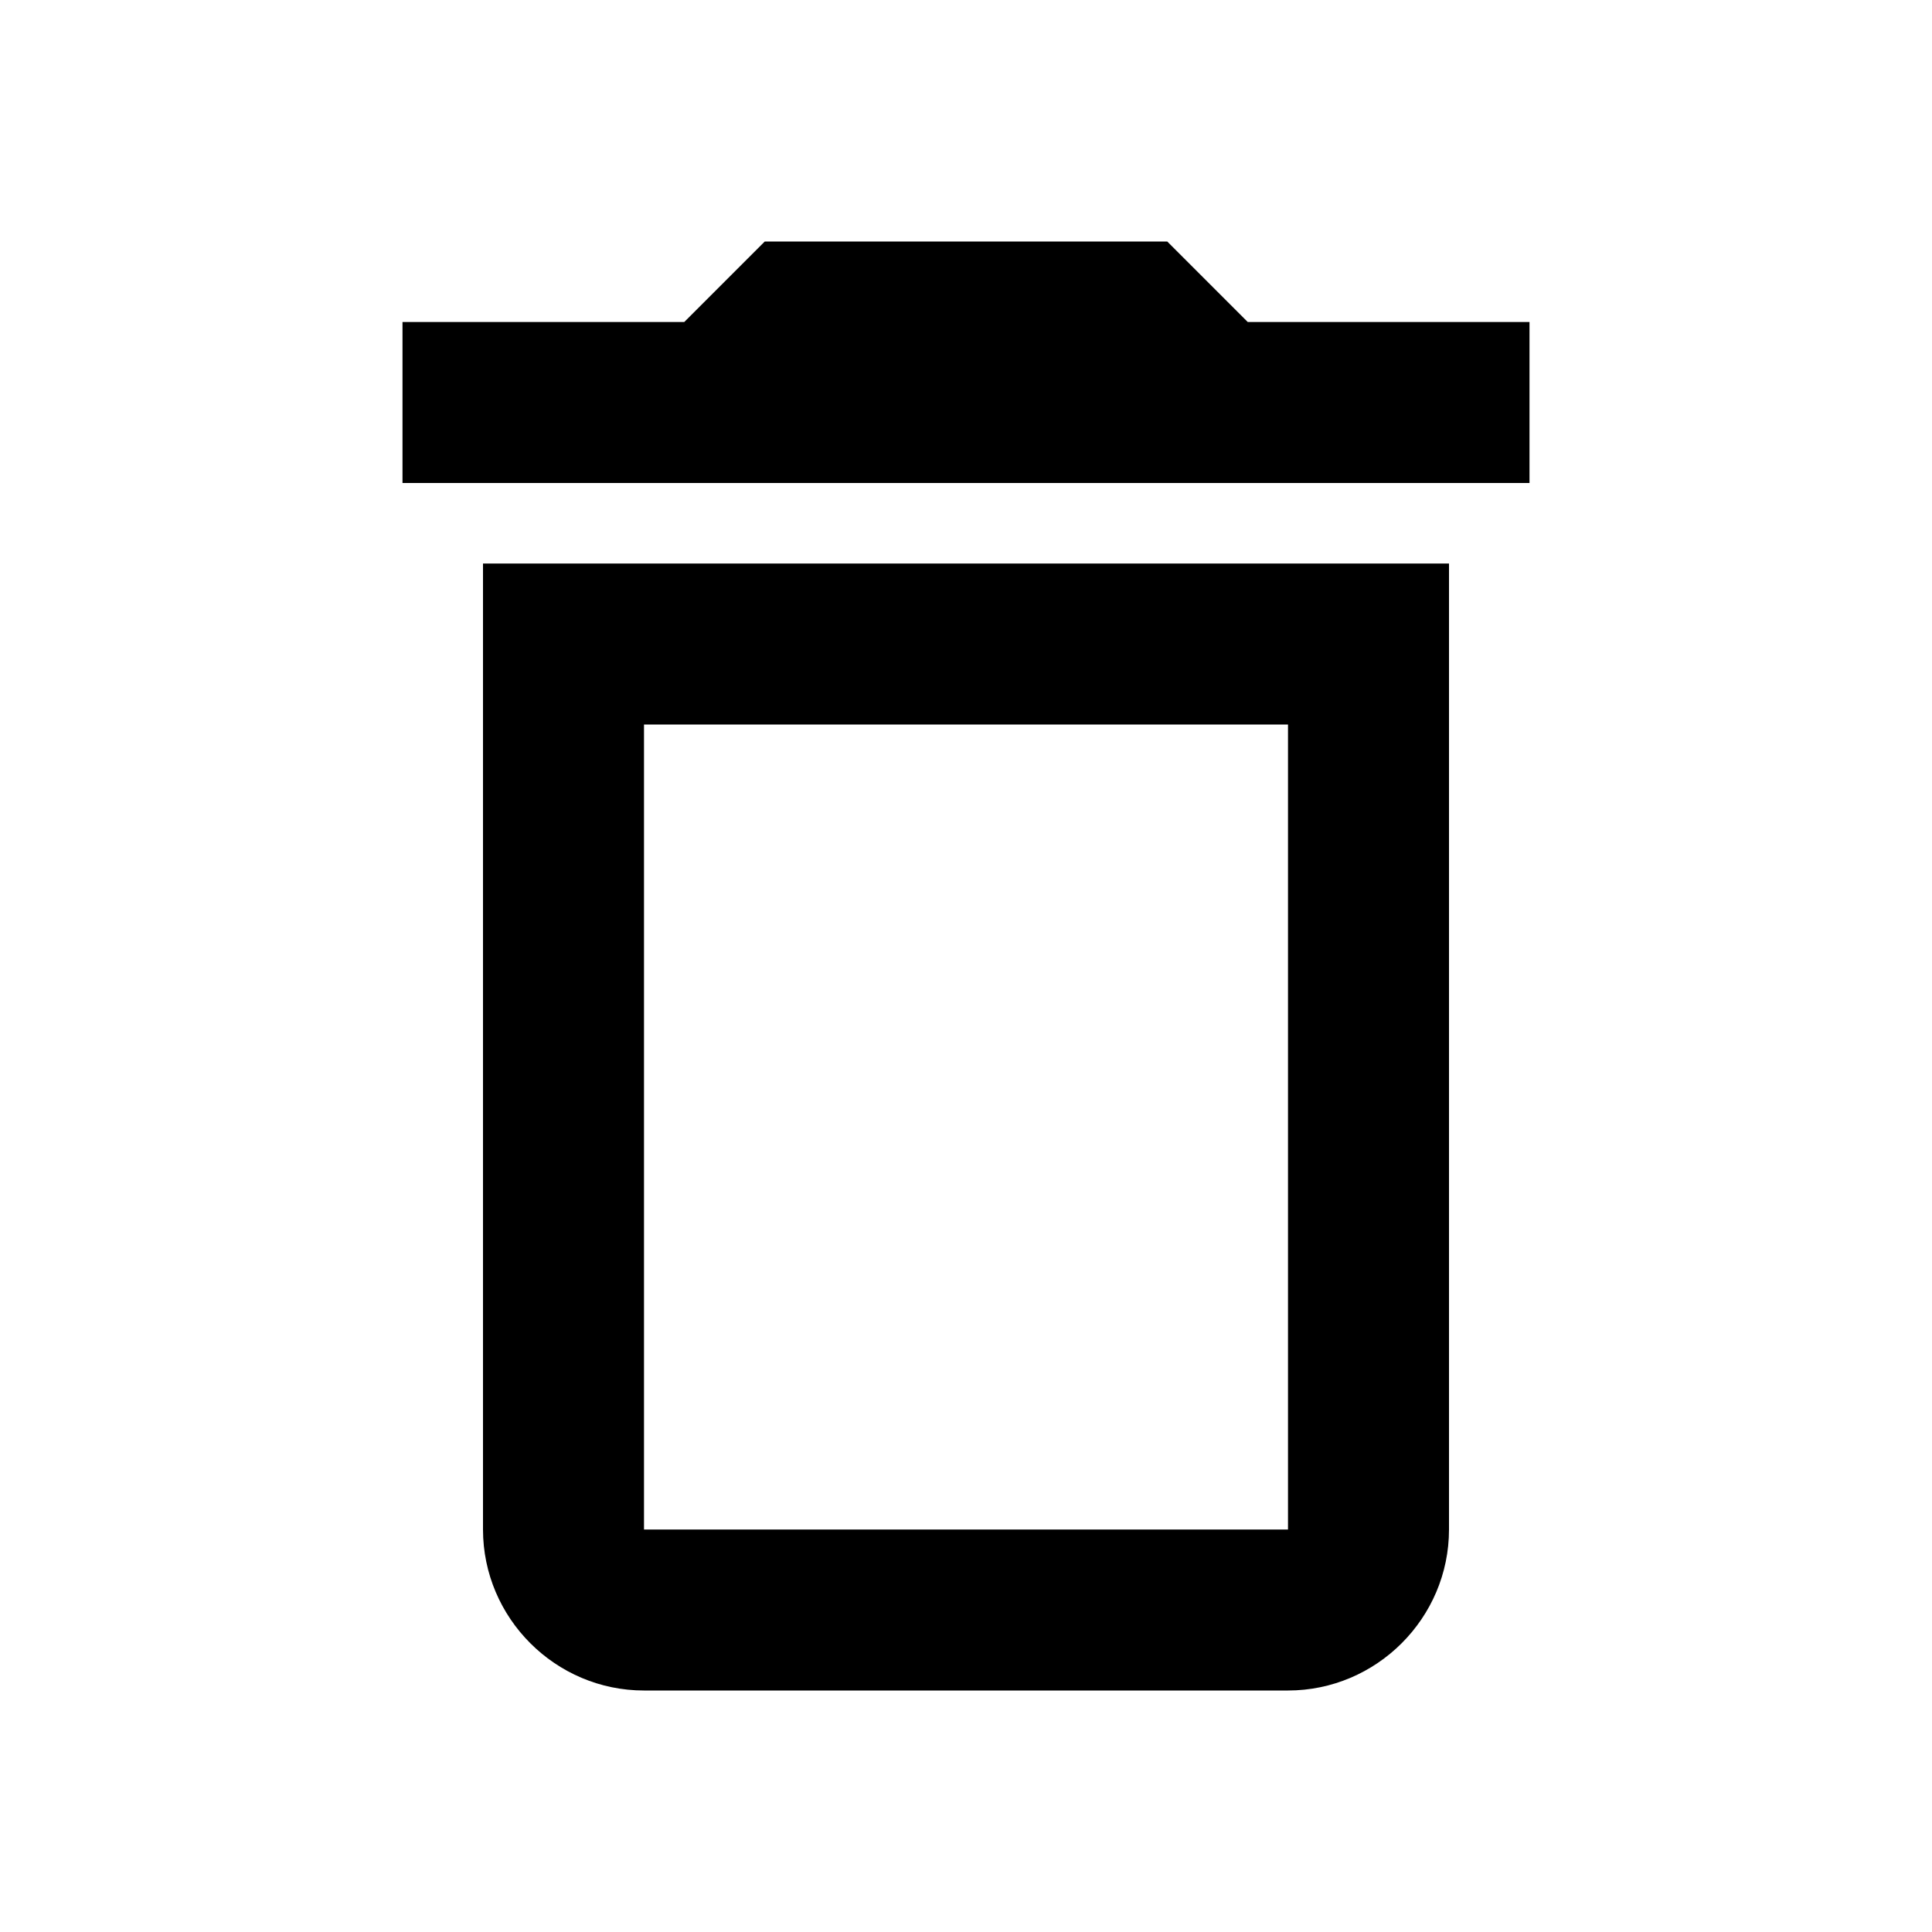
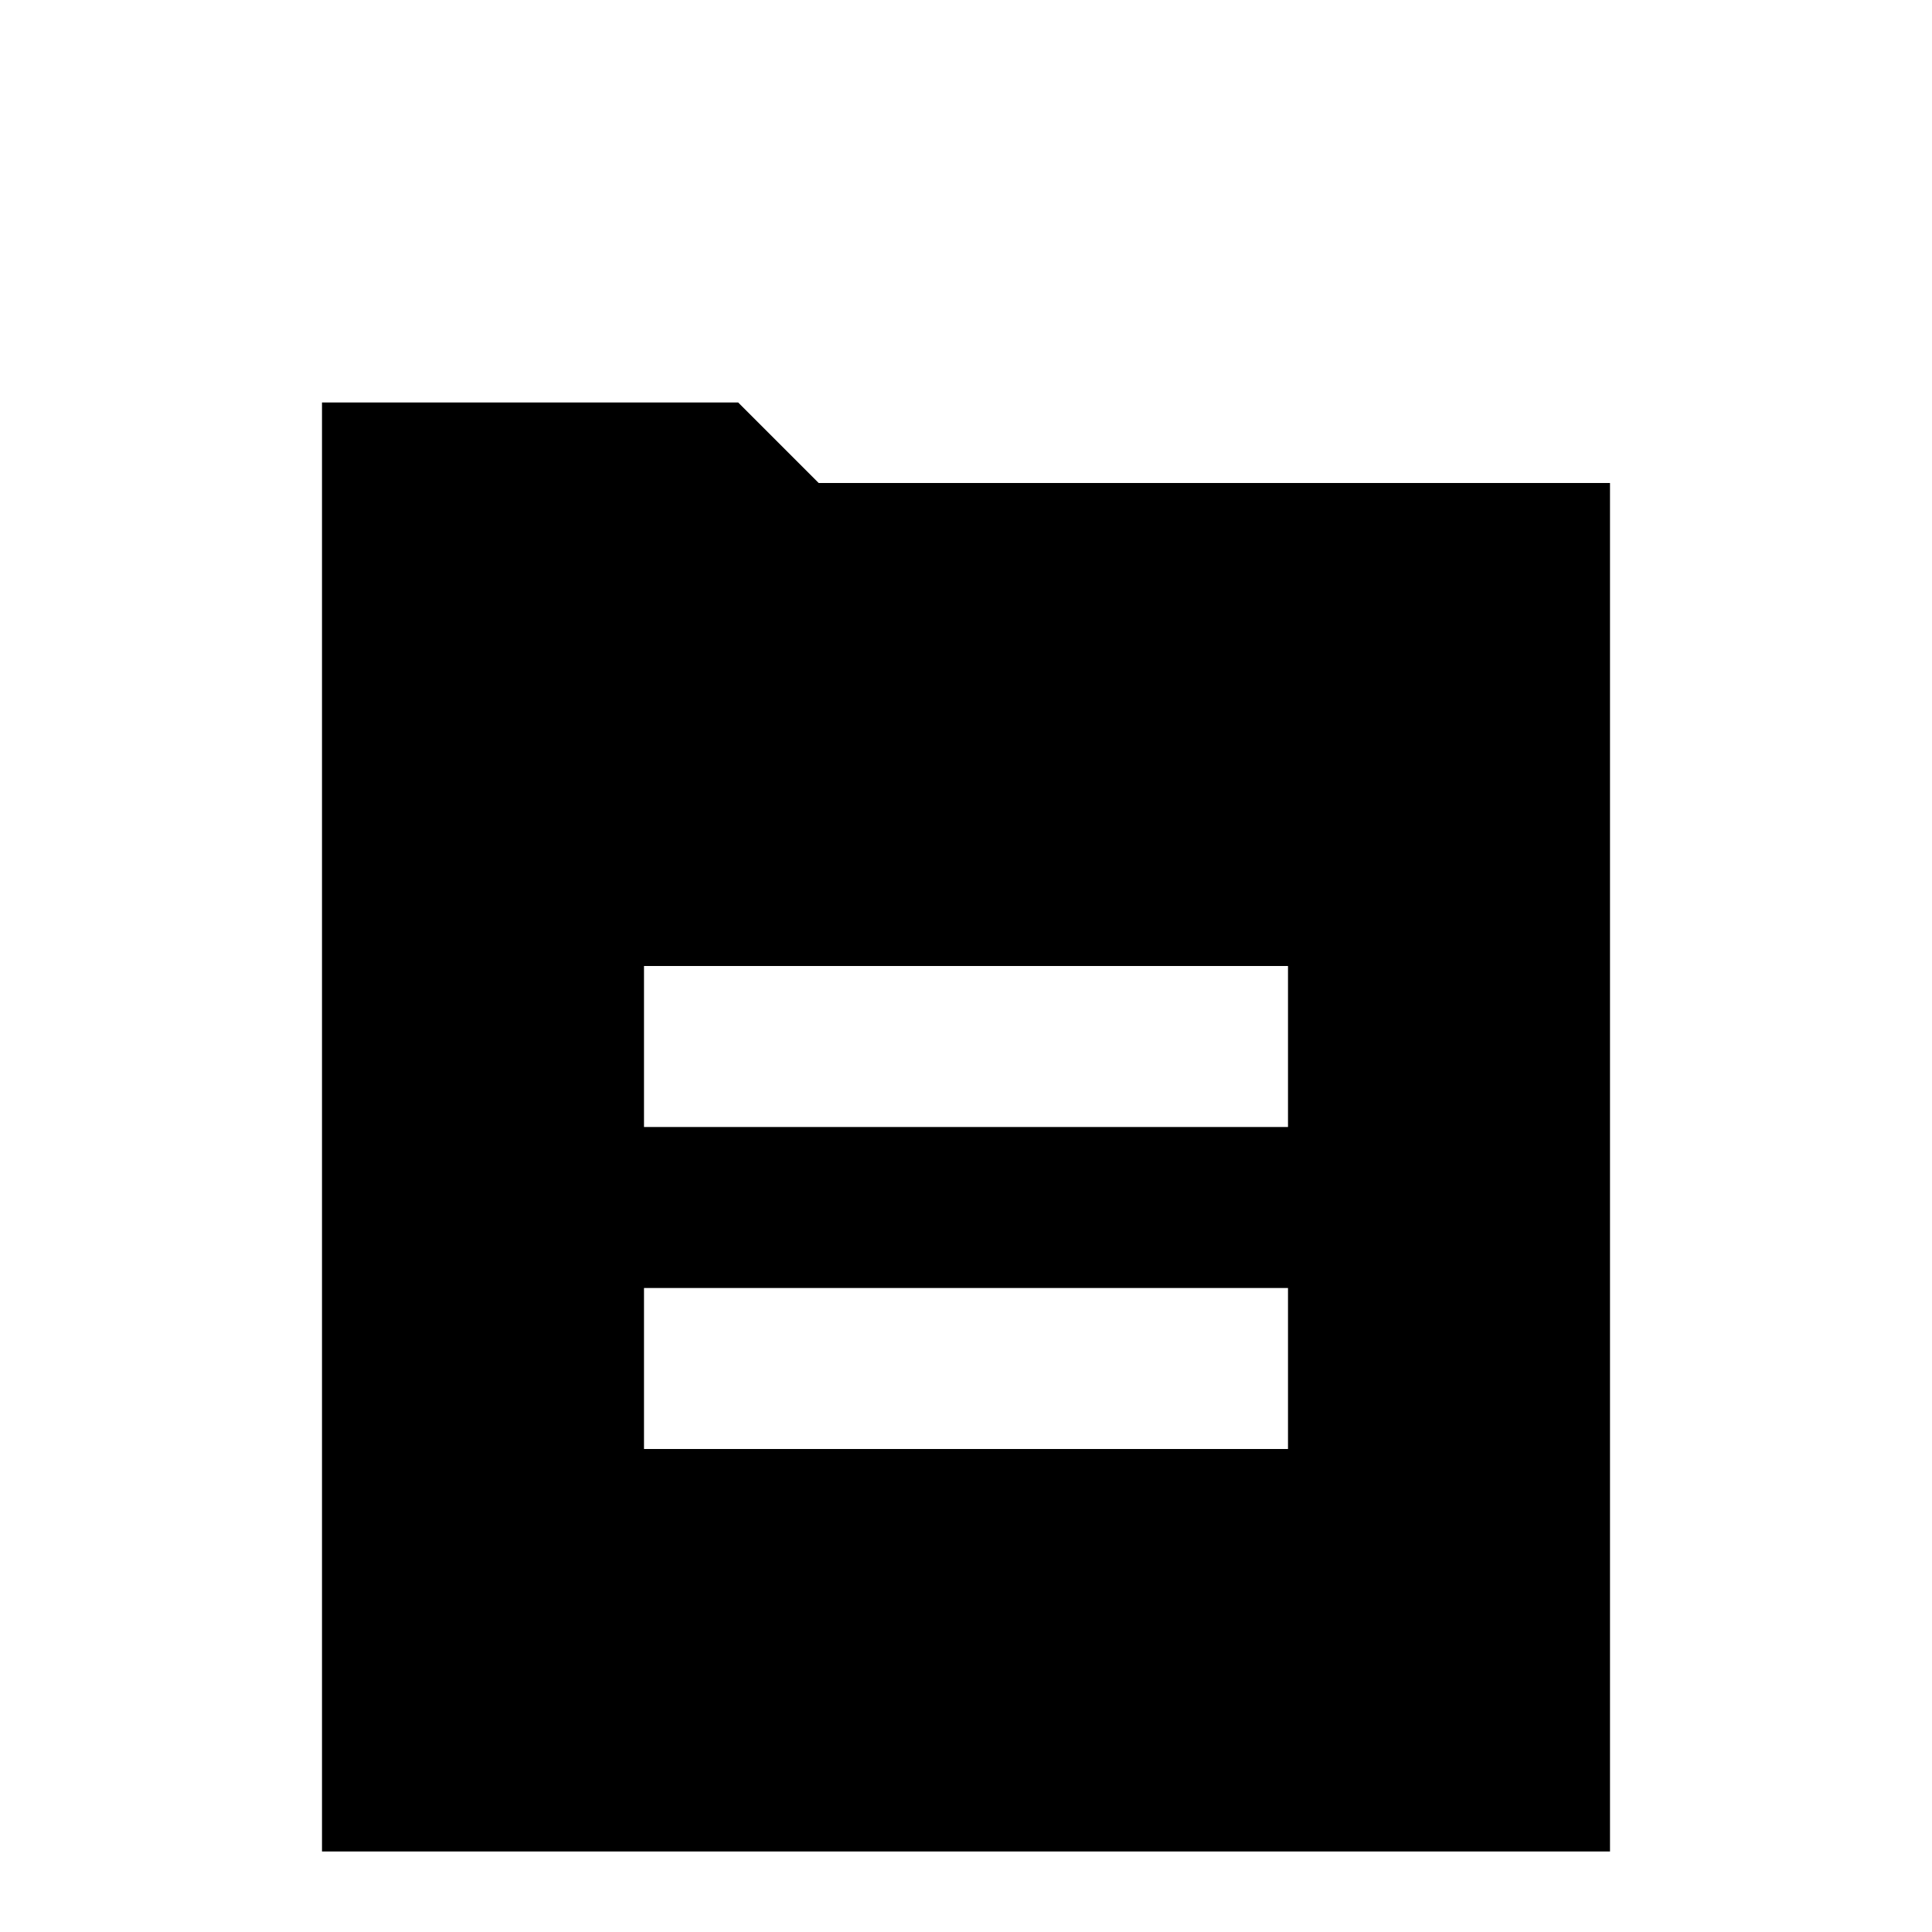
- <svg xmlns="http://www.w3.org/2000/svg" width="24" height="24" viewBox="0 0 24 24">
-   <path d="M16 9v10H8V9h8m-1.5-6h-5l-1 1H5v2h14V4h-3.5l-1-1zM18 7H6v12c0 1.1.9 2 2 2h8c1.1 0 2-.9 2-2V7z" />
+ <svg xmlns="http://www.w3.org/2000/svg" viewBox="0 0 24 24" fill="currentColor">
+   <path d="M6 19c0 1.1.9 2 2 2h8c1.1 0 2-.9 2-2v-1H6v1zm3.17-14H4v18h16V6h-9.83L9.17 5zM8 12h8v2H8v-2zm0 4h8v2H8v-2z" />
</svg>
